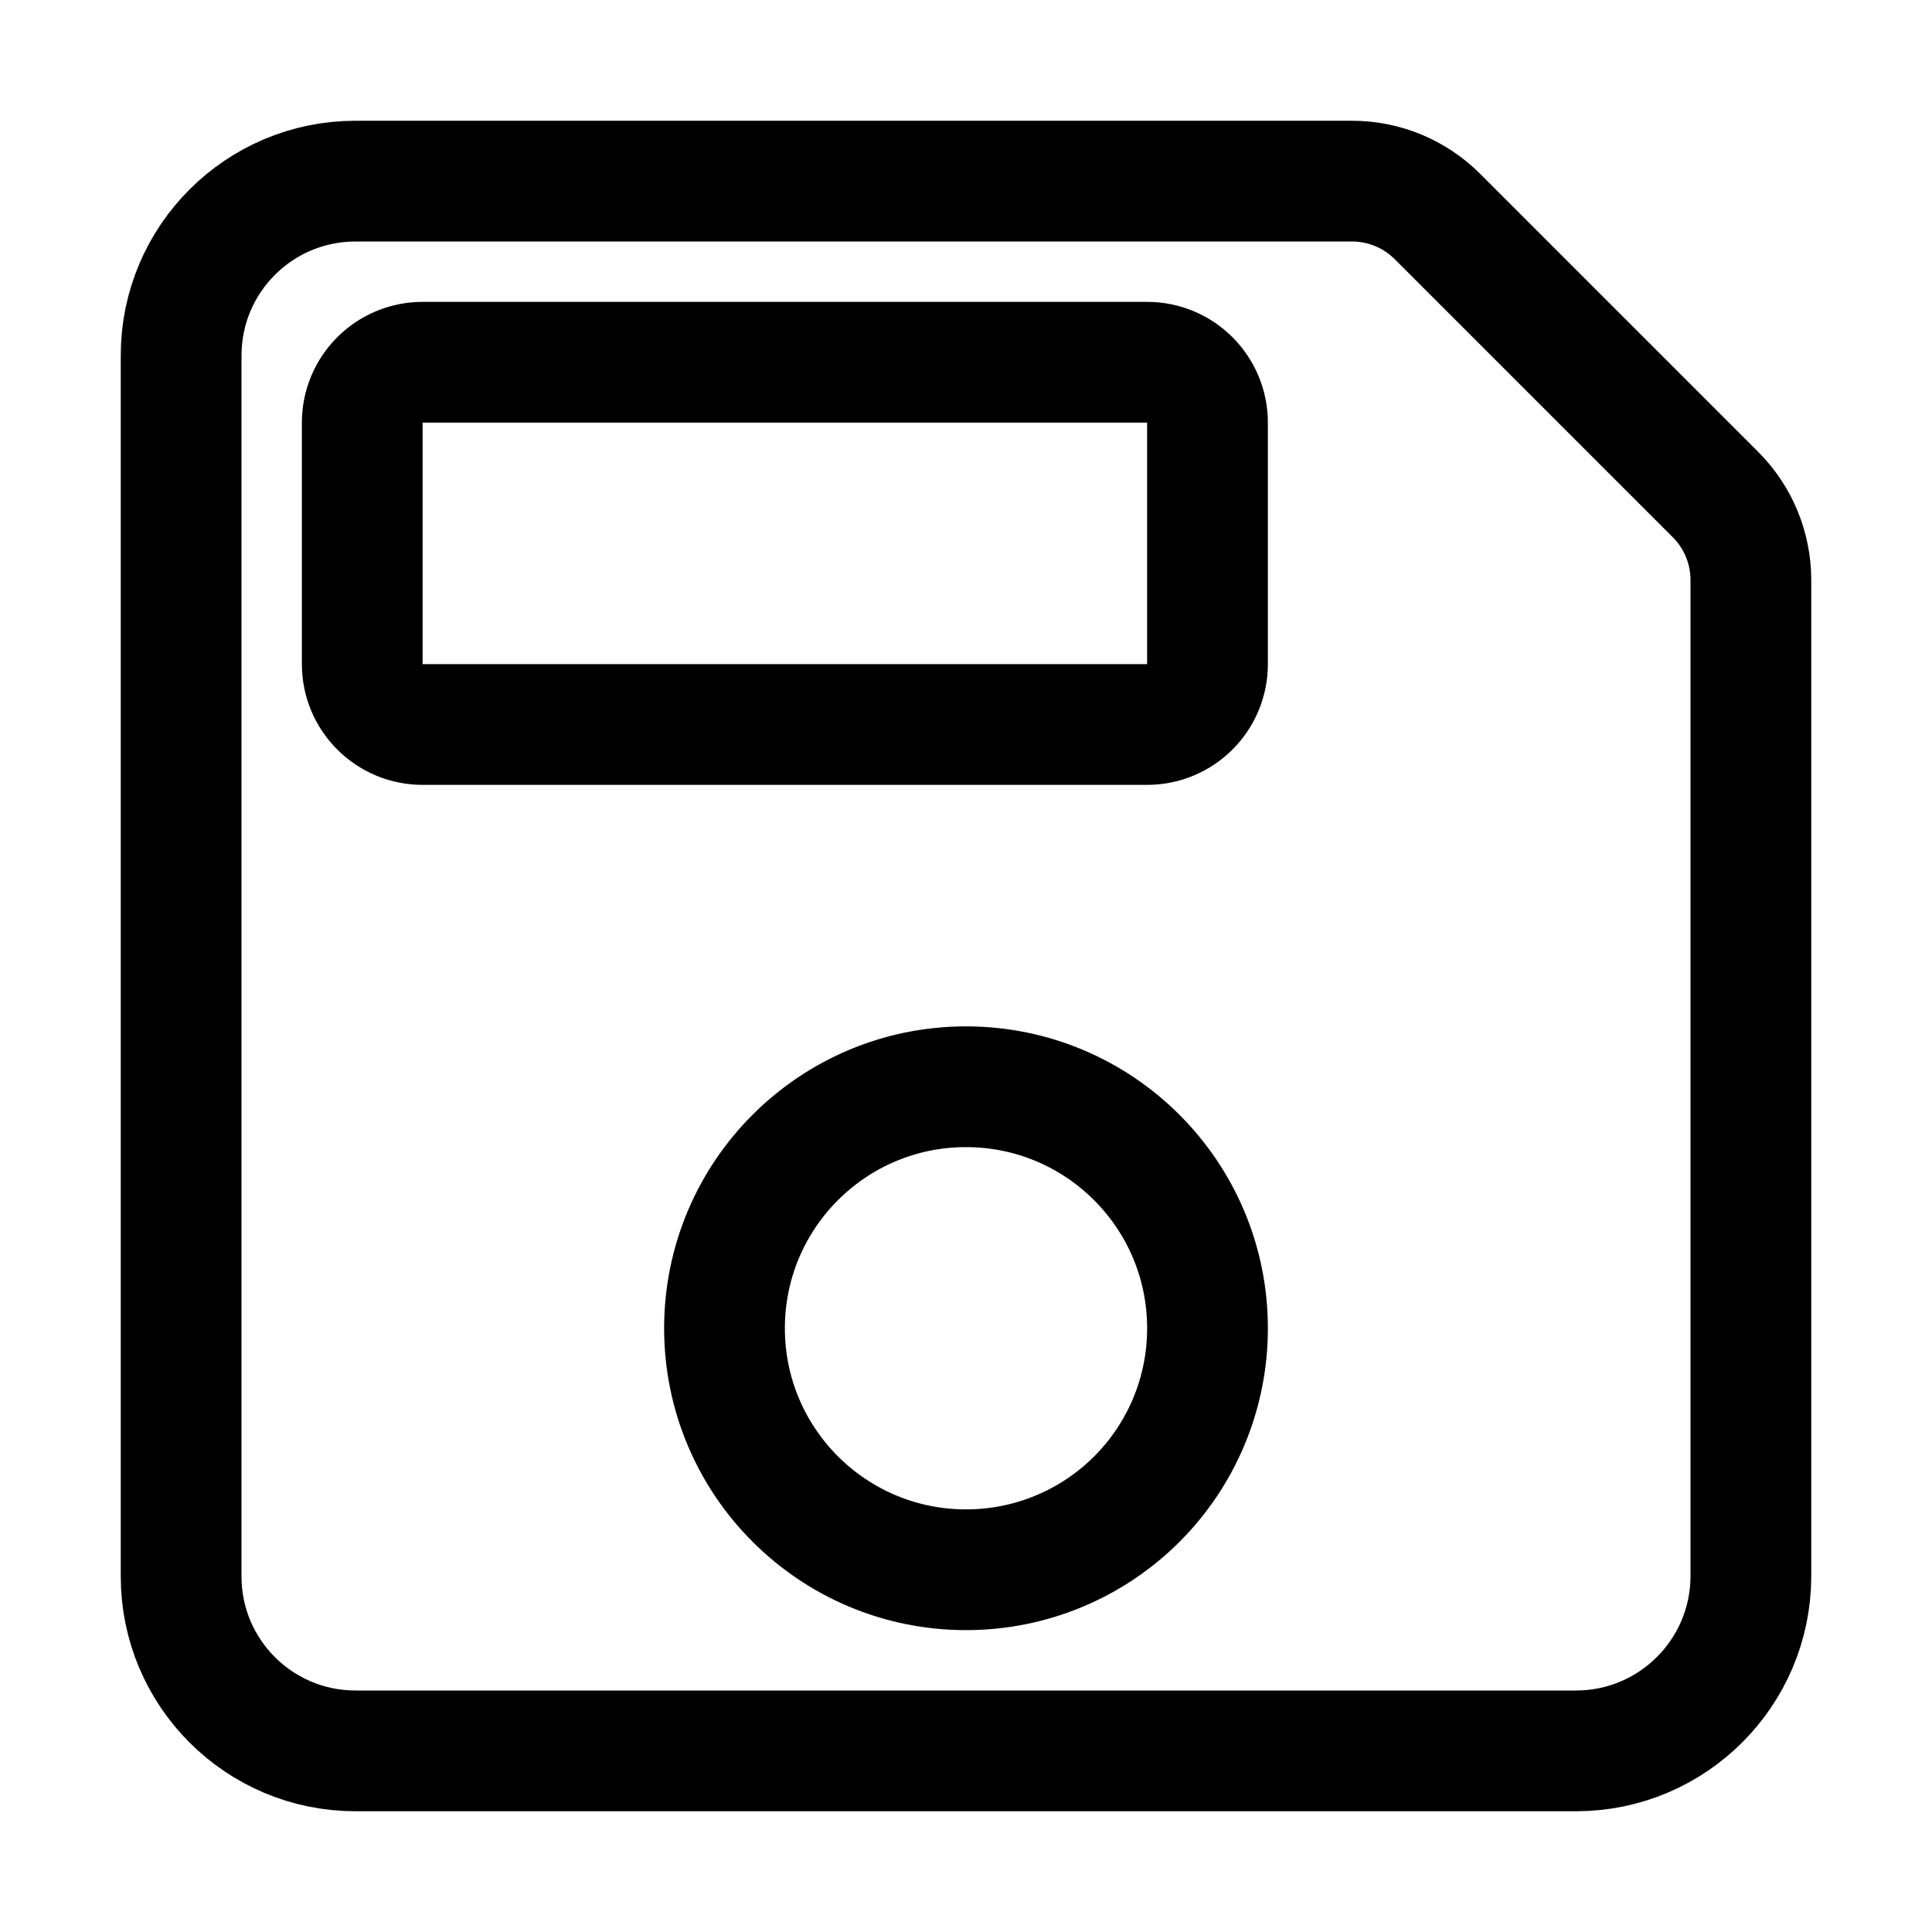
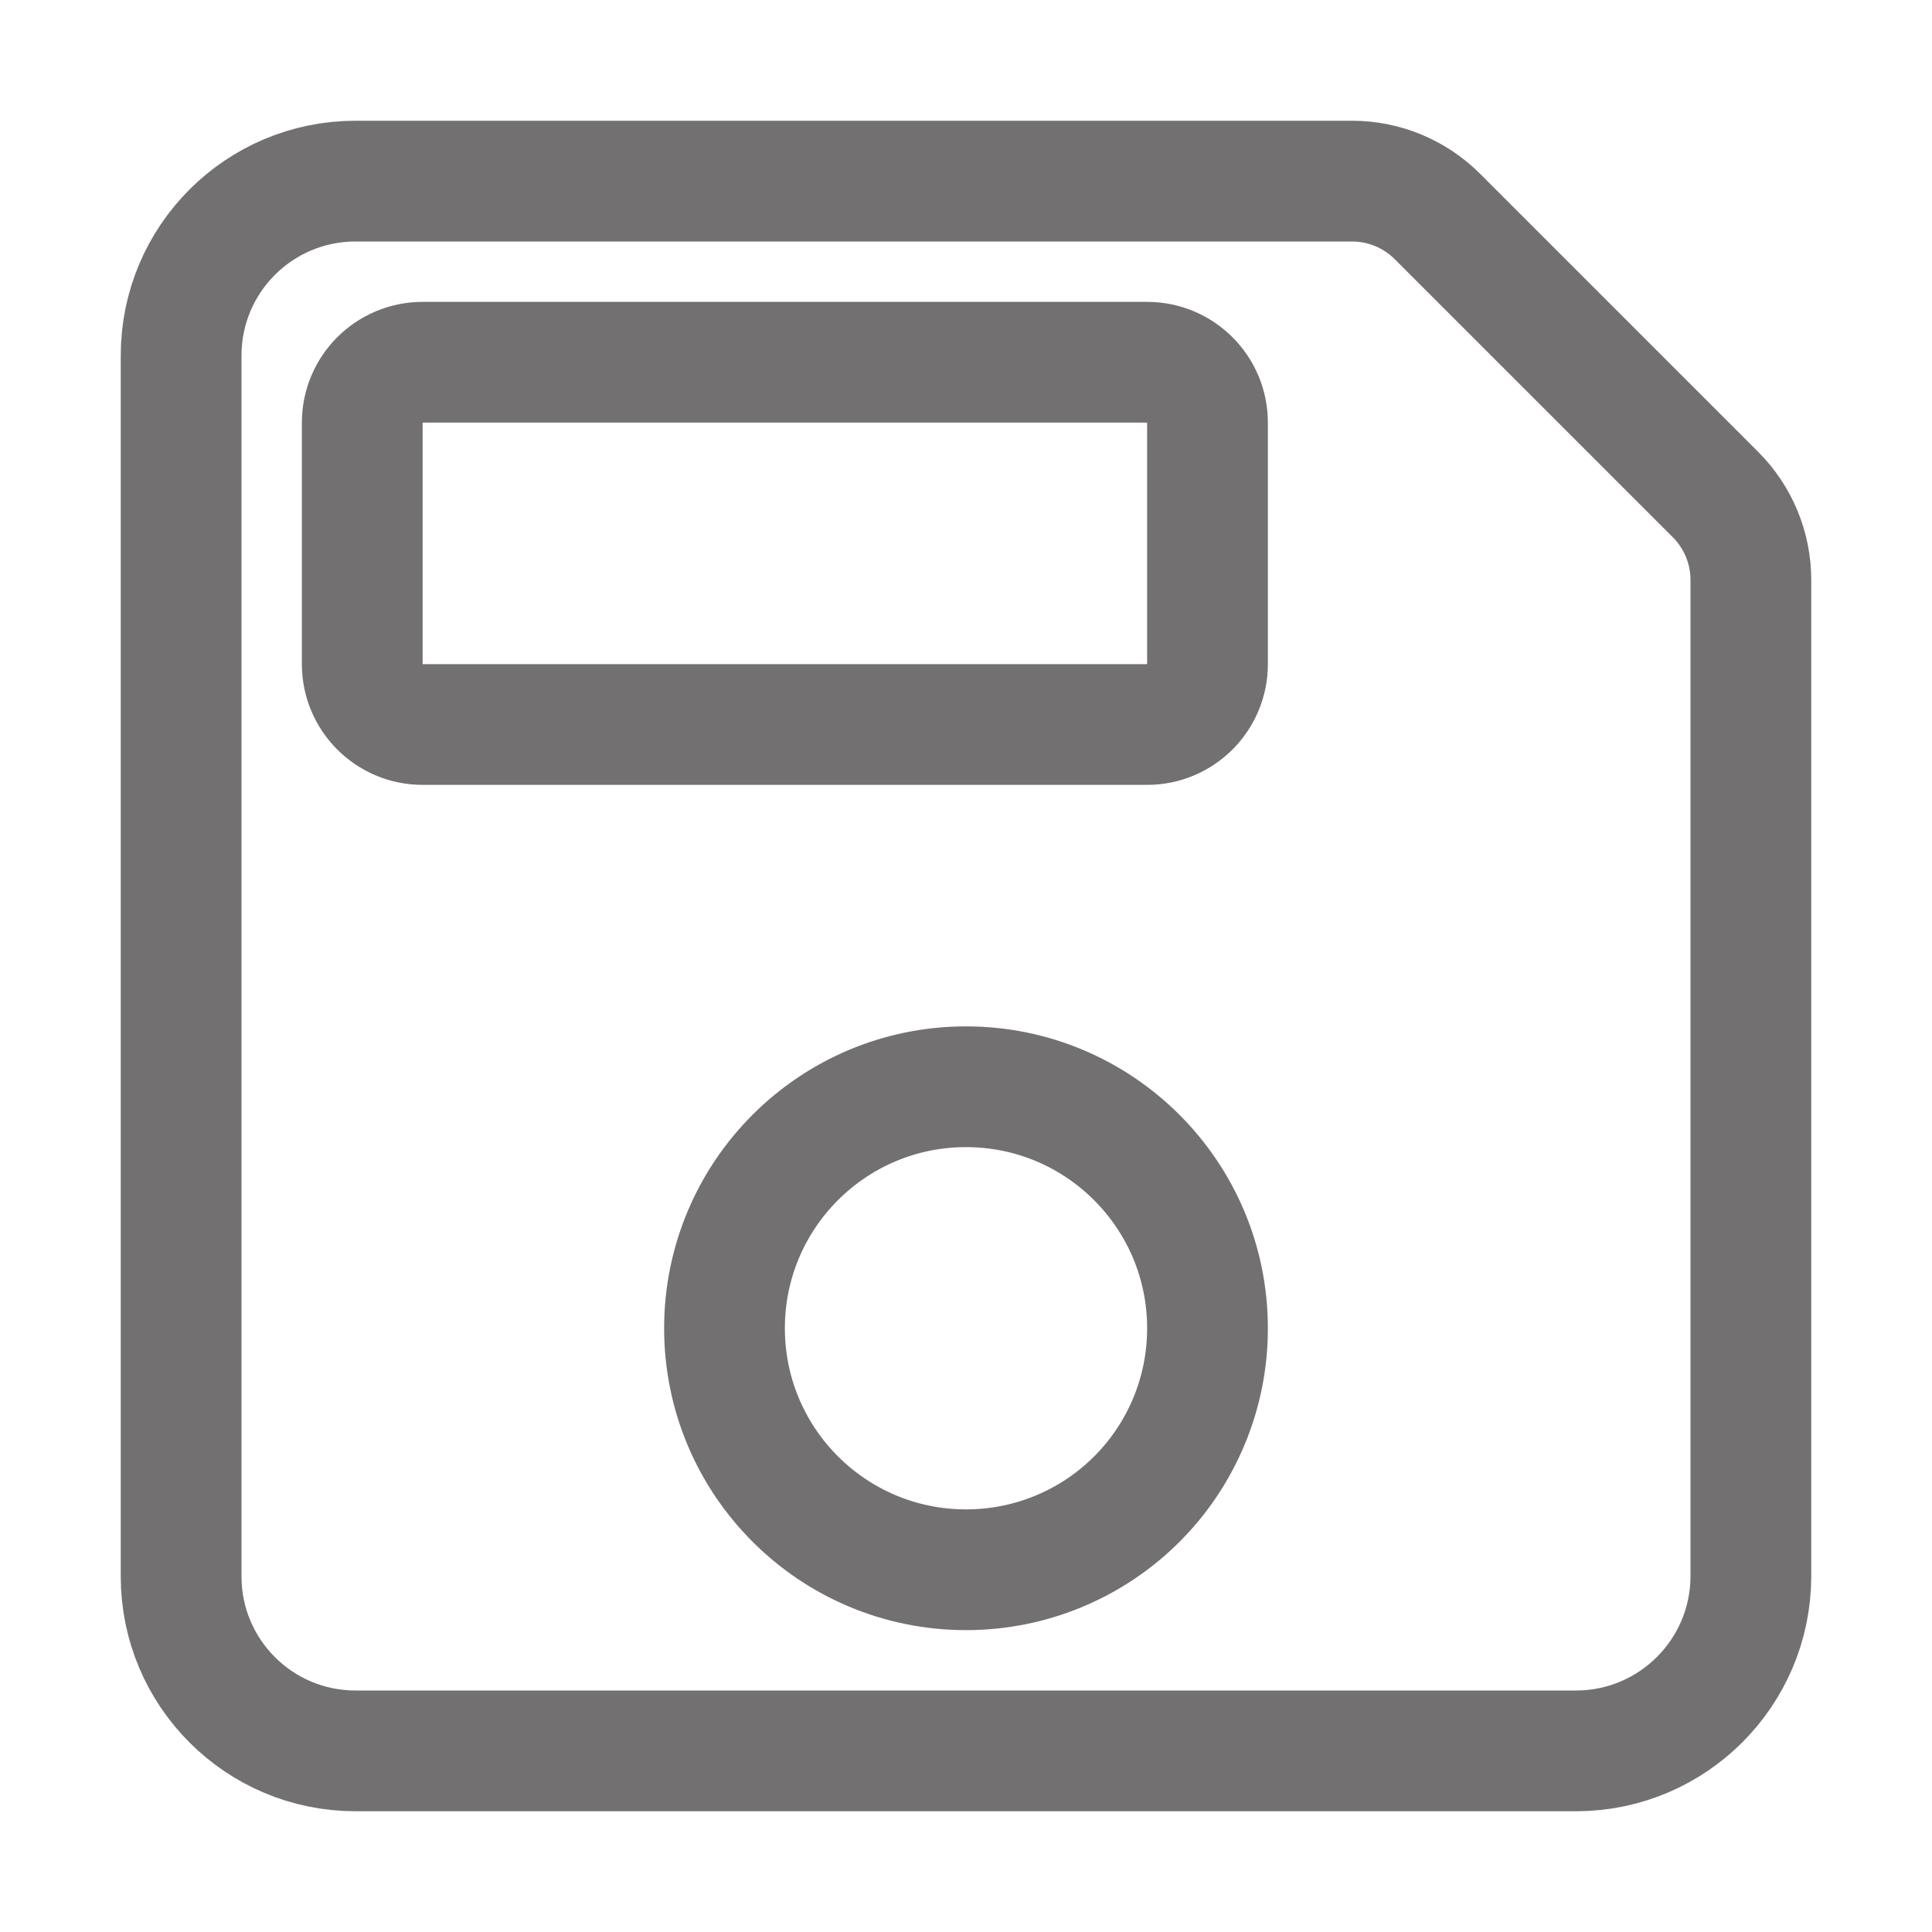
- <svg xmlns="http://www.w3.org/2000/svg" class="ionicon" viewBox="0 0 512 512">
-   <path d="M380.93 57.37A32 32 0 00358.3 48H94.22A46.21 46.21 0 0048 94.22v323.56A46.21 46.21 0 0094.22 464h323.56A46.36 46.36 0 00464 417.78V153.7a32 32 0 00-9.37-22.63zM256 416a64 64 0 1164-64 63.92 63.92 0 01-64 64zm48-224H112a16 16 0 01-16-16v-64a16 16 0 0116-16h192a16 16 0 0116 16v64a16 16 0 01-16 16z" fill="none" stroke="currentColor" stroke-linecap="round" stroke-linejoin="round" stroke-width="32" />
+ <svg xmlns="http://www.w3.org/2000/svg" class="ionicon" viewBox="0 0 512 512" fill="#737071">
+   <path d="M380.93 57.37A32 32 0 00358.3 48H94.22A46.21 46.21 0 0048 94.22v323.56A46.21 46.21 0 0094.22 464h323.56A46.36 46.36 0 00464 417.78V153.7a32 32 0 00-9.37-22.63zM256 416a64 64 0 1164-64 63.92 63.92 0 01-64 64zm48-224H112a16 16 0 01-16-16v-64a16 16 0 0116-16h192a16 16 0 0116 16v64a16 16 0 01-16 16z" fill="none" stroke="#737071" stroke-linecap="round" stroke-linejoin="round" stroke-width="32" />
</svg>
